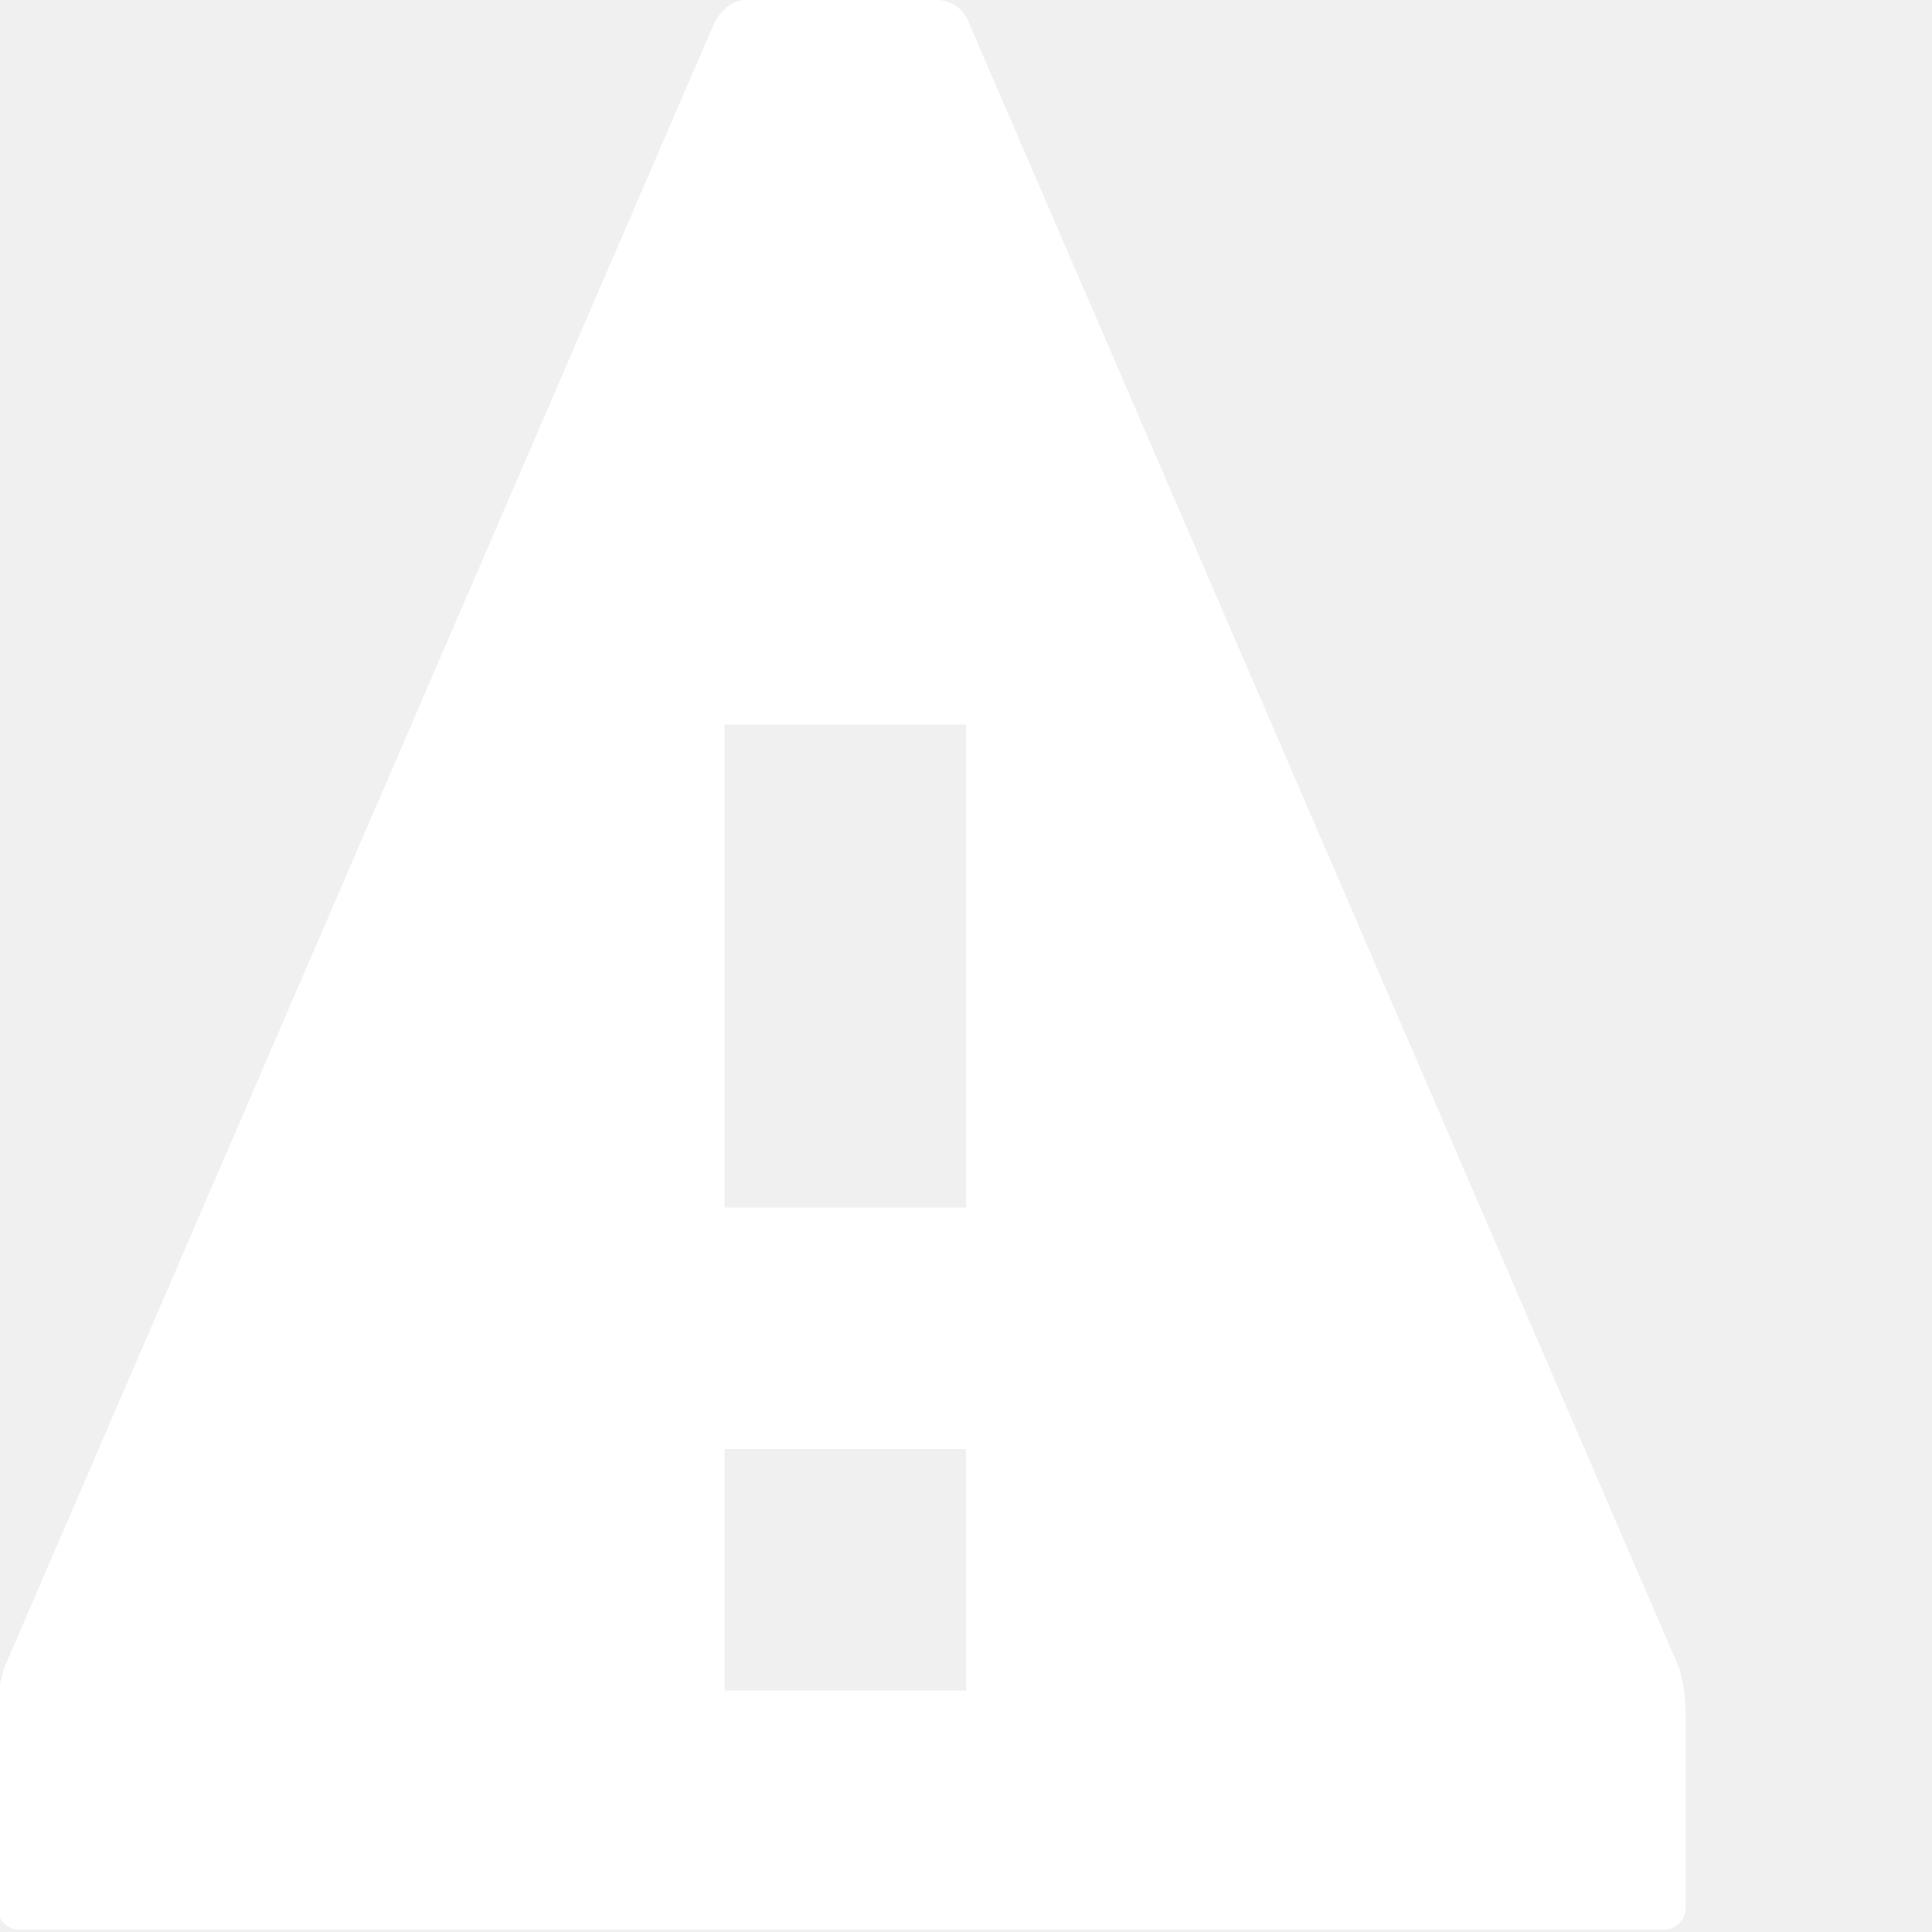
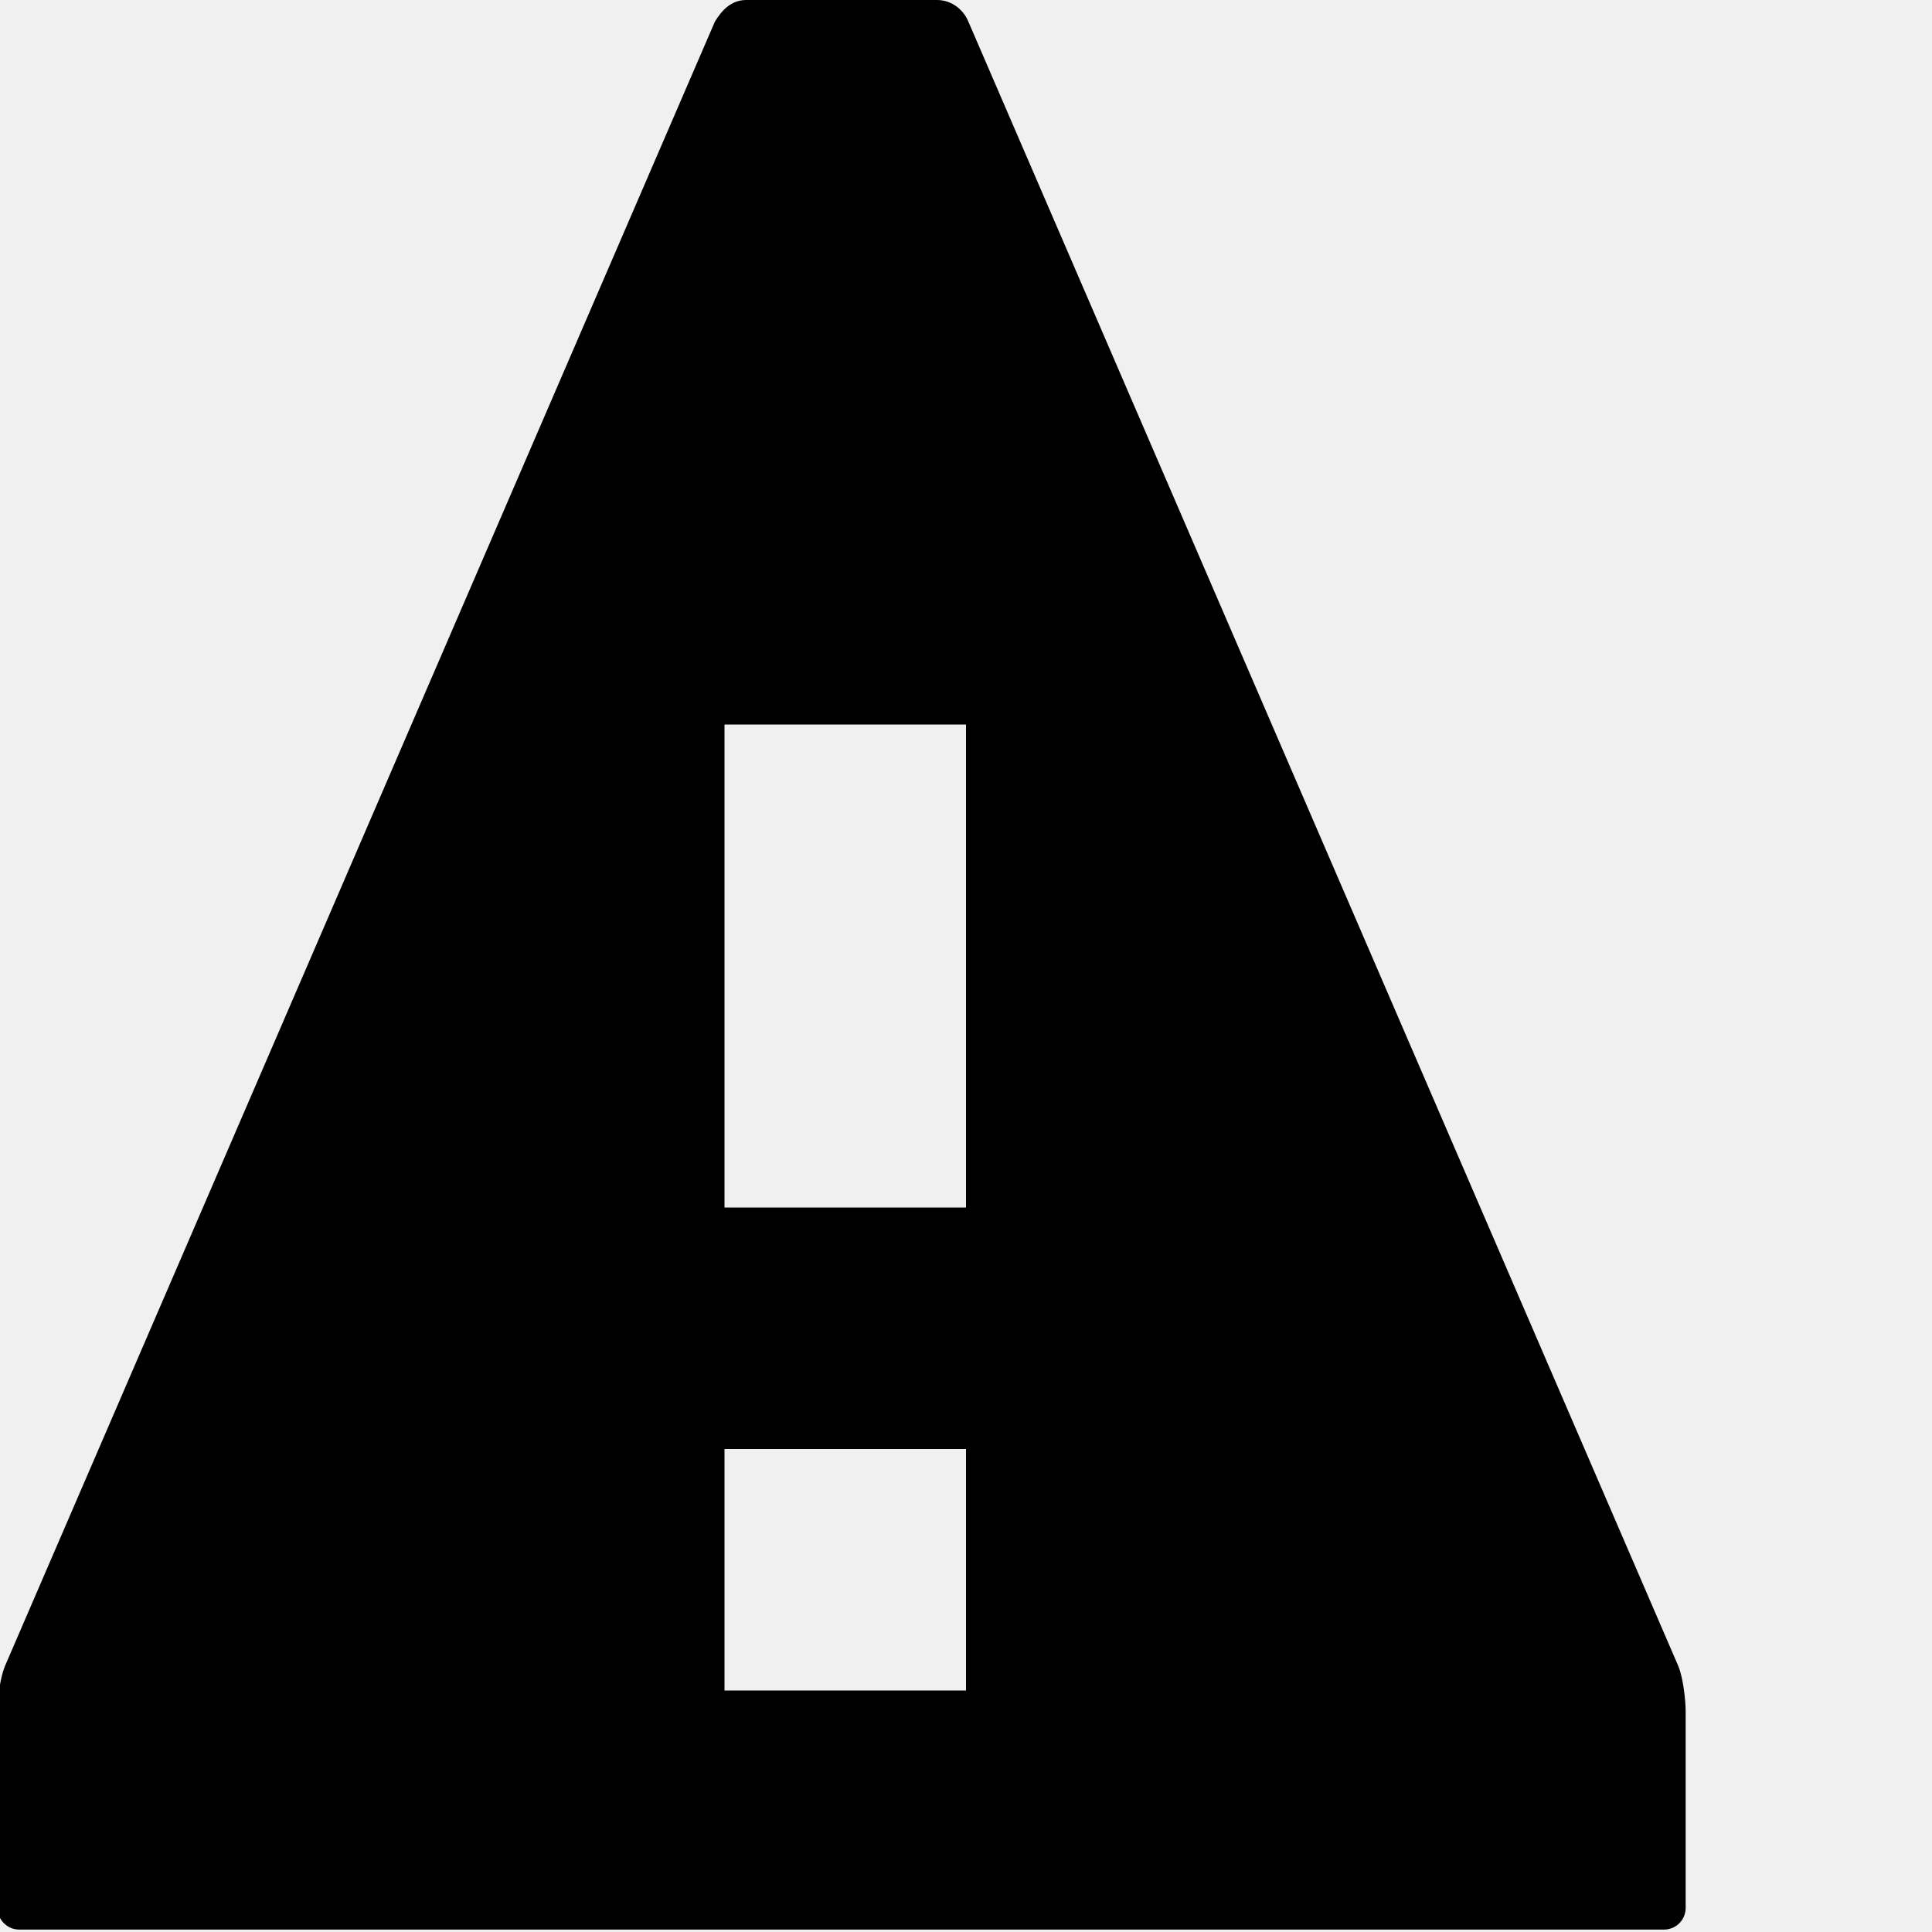
- <svg xmlns="http://www.w3.org/2000/svg" fill="#fff" width="8" height="8" viewBox="0 0 8 8">
+ <svg xmlns="http://www.w3.org/2000/svg" fill="#000" width="8" height="8" viewBox="0 0 8 8">
  <path d="M3.09 0c-.06 0-.1.04-.13.09l-2.94 6.81c-.02.05-.03.13-.03.19v.81c0 .05.04.09.09.09h6.81c.05 0 .09-.04.09-.09v-.81c0-.05-.01-.14-.03-.19l-2.94-6.81c-.02-.05-.07-.09-.13-.09h-.81zm-.09 3h1v2h-1v-2zm0 3h1v1h-1v-1z" />
</svg>
